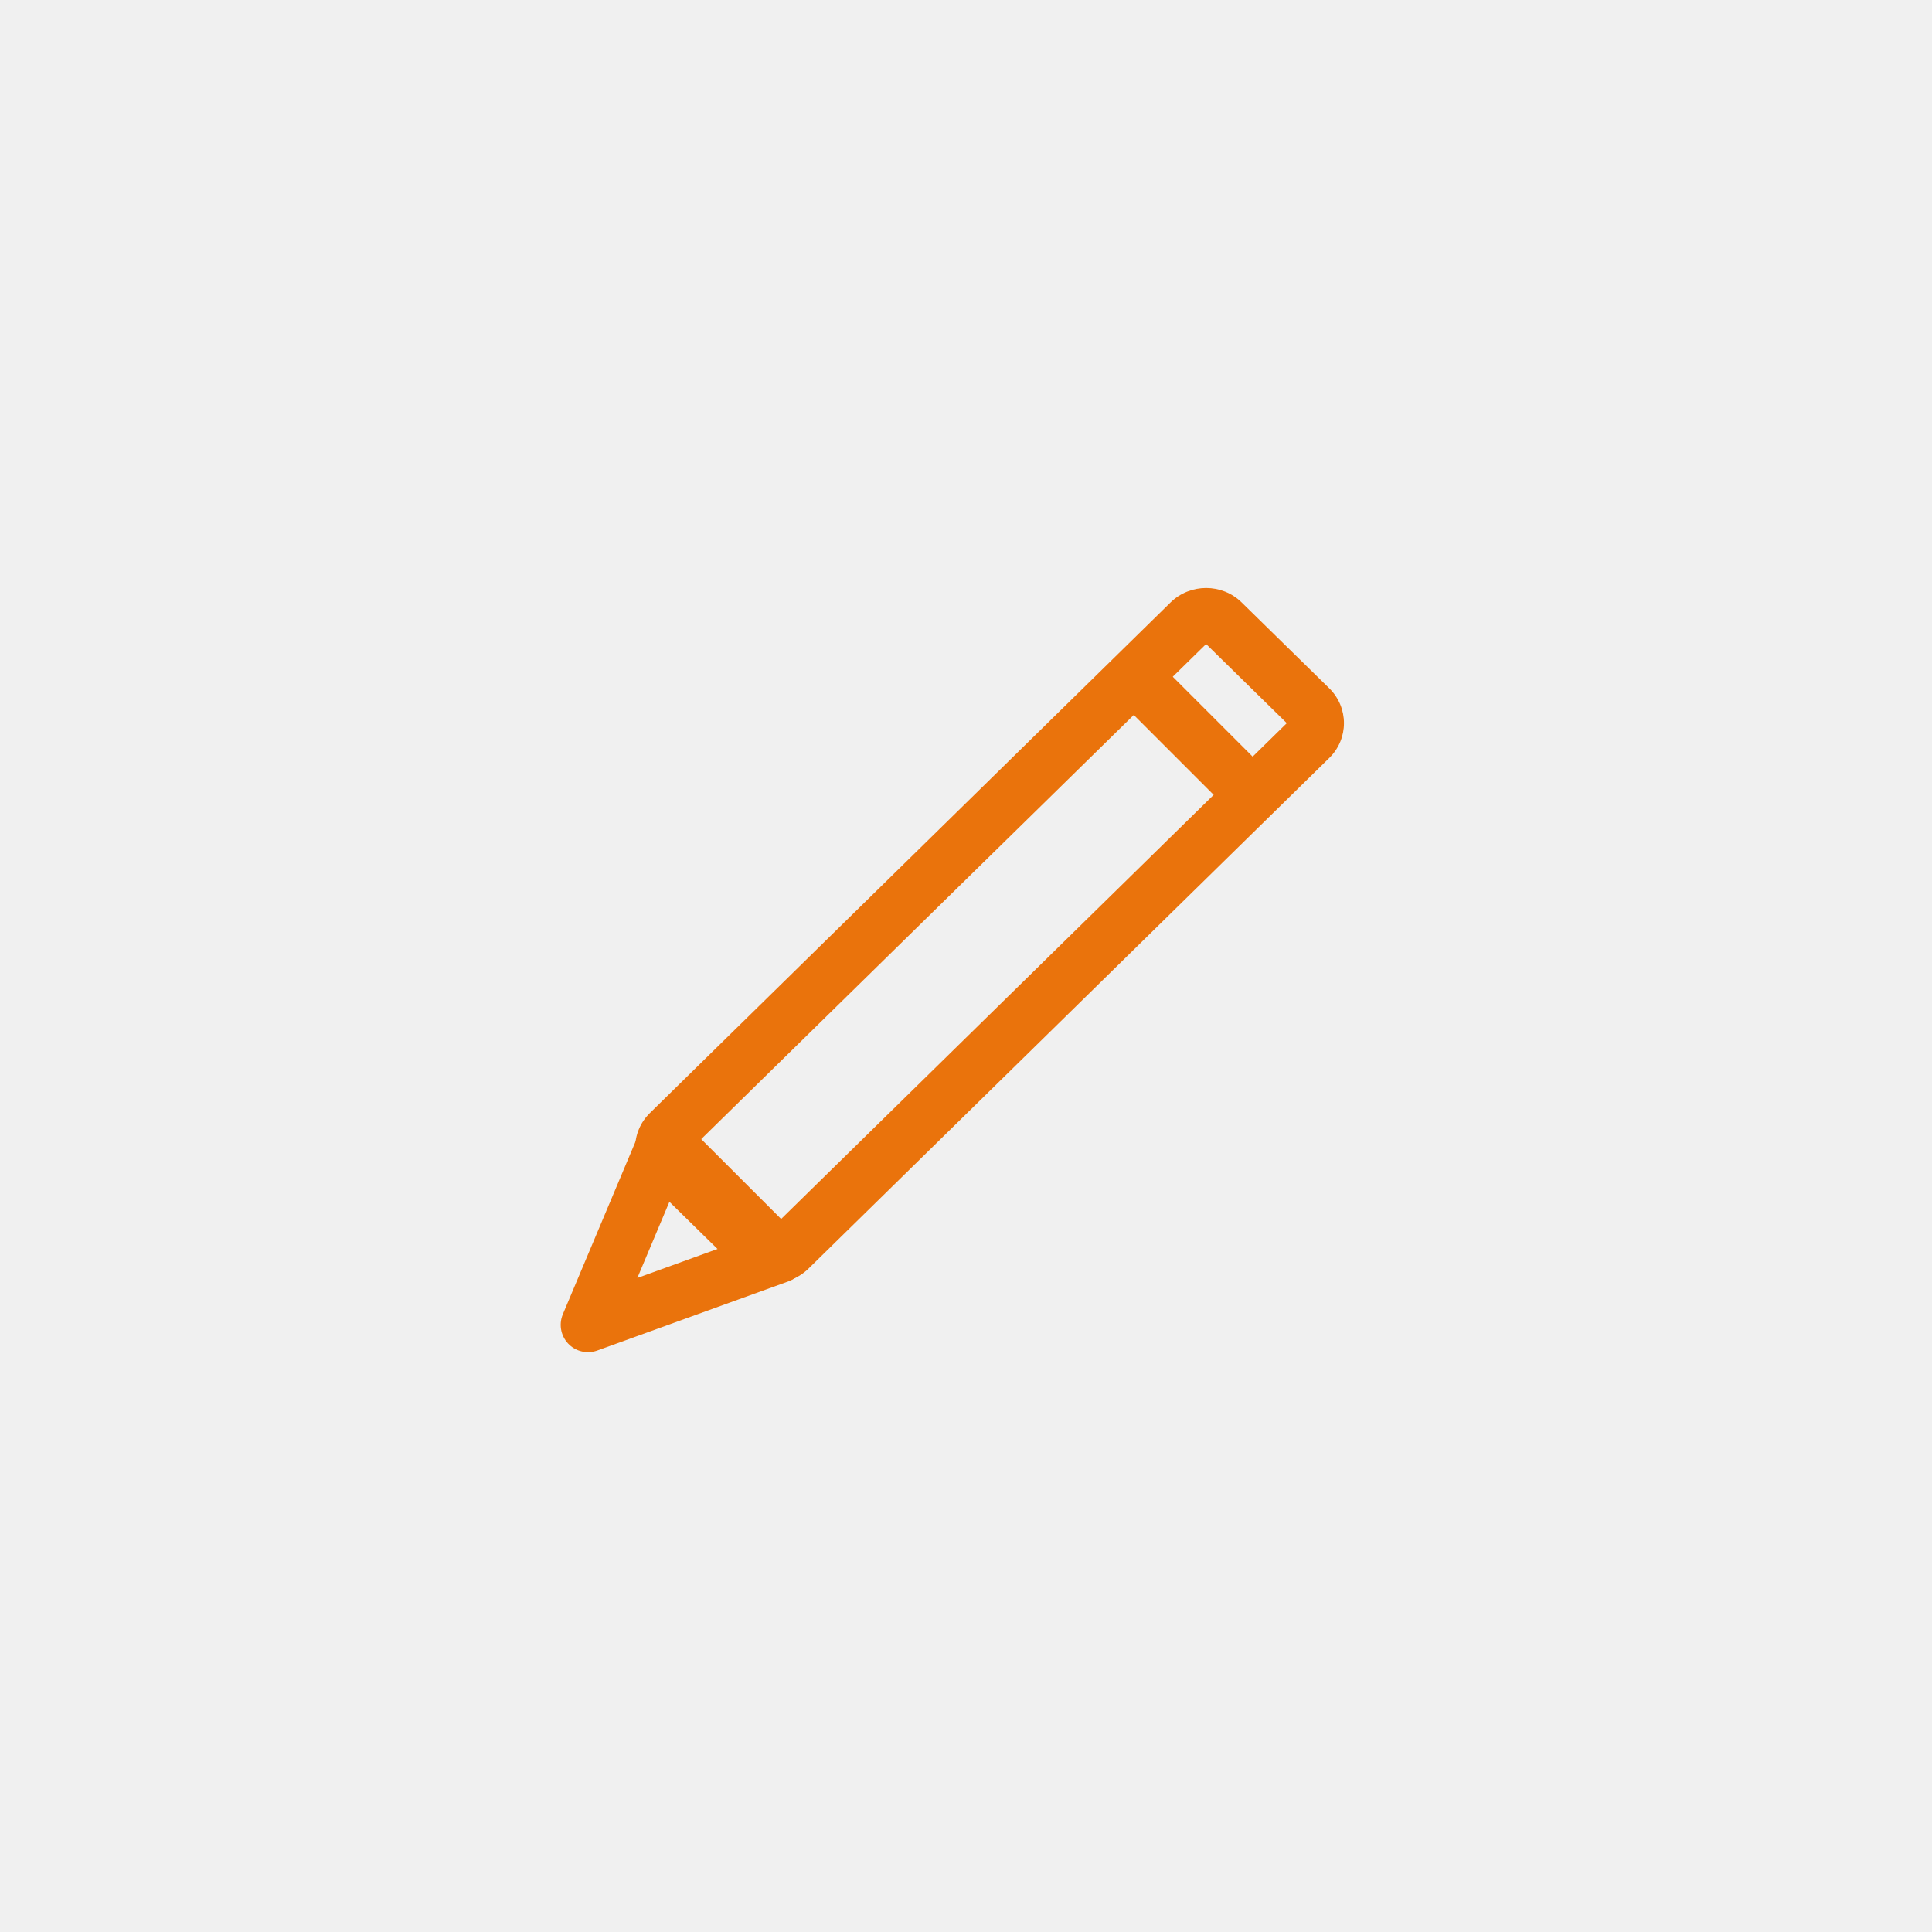
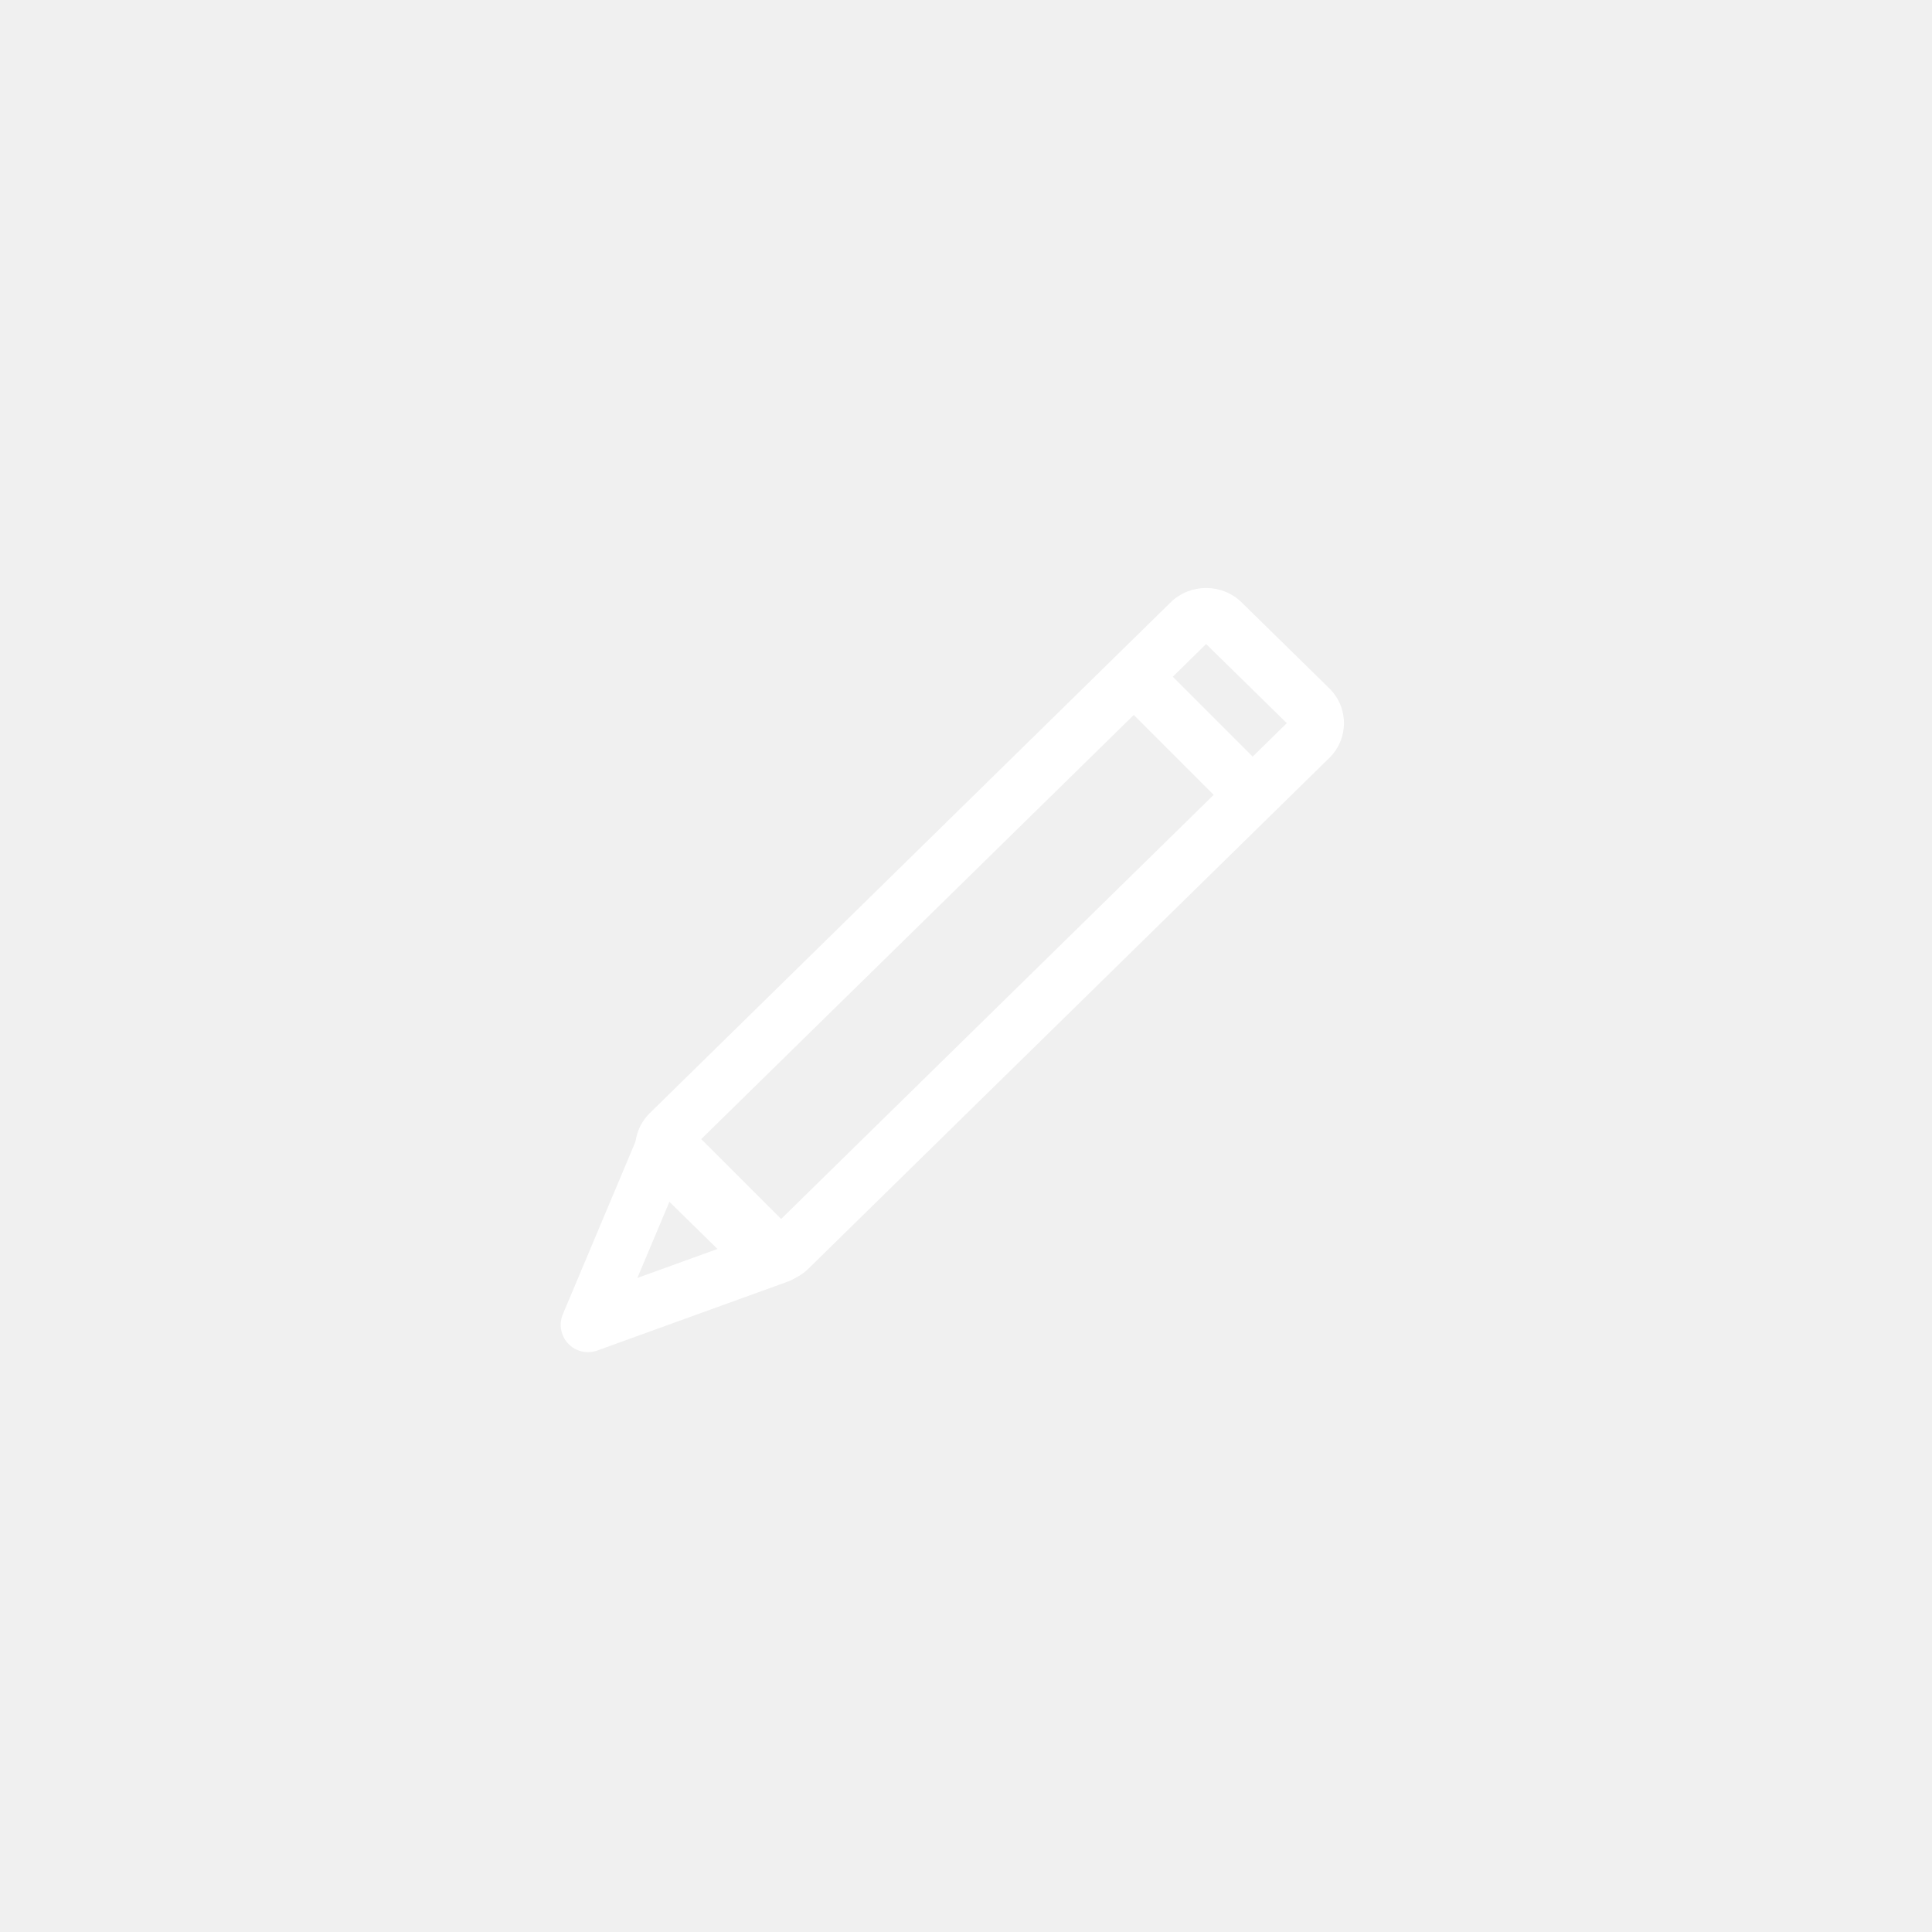
<svg xmlns="http://www.w3.org/2000/svg" width="46" height="46" viewBox="0 0 46 46">
-   <g id="グループ_325" data-name="グループ 325" transform="translate(-324)">
-     <circle id="楕円形_12" data-name="楕円形 12" cx="23" cy="23" r="23" transform="translate(324)" fill="none" />
-     <g id="アートワーク_34" data-name="アートワーク 34" transform="translate(347 22.772)">
-       <g id="グループ_479" data-name="グループ 479" transform="translate(-9 -8.772)">
-         <g id="パス_362" data-name="パス 362" transform="translate(-34.353 0)" fill="none" stroke-linecap="round" stroke-linejoin="round">
+   <g id="グループ_325" data-name="グループ 325" transform="translate(-330)">
+     <g id="アートワーク_29" data-name="アートワーク 29" transform="translate(353 22.772)">
+       <g id="グループ_374" data-name="グループ 374" transform="translate(-9 -8.772)">
+         <g id="パス_268" data-name="パス 268" transform="translate(-34.353 0)" fill="none" stroke-linecap="round" stroke-linejoin="round">
          <path d="M37.912,16.2l-2.086-2.045a1.157,1.157,0,0,1,0-1.659L48.224.343a1.213,1.213,0,0,1,1.692,0L52,2.388a1.157,1.157,0,0,1,0,1.659L39.6,16.2A1.213,1.213,0,0,1,37.912,16.2Z" stroke="none" />
-           <path d="M 38.758 15.213 L 50.991 3.218 L 49.07 1.334 L 36.837 13.329 L 38.758 15.213 M 38.758 16.548 C 38.452 16.548 38.146 16.433 37.912 16.204 L 35.827 14.159 C 35.359 13.701 35.359 12.958 35.827 12.5 L 48.224 0.343 C 48.692 -0.115 49.449 -0.115 49.916 0.343 L 52.002 2.388 C 52.469 2.847 52.469 3.589 52.002 4.047 L 39.604 16.204 C 39.371 16.433 39.065 16.548 38.758 16.548 Z" stroke="none" fill="#ea730c" />
+           <path d="M 38.758 15.213 L 50.991 3.218 L 49.07 1.334 L 36.837 13.329 L 38.758 15.213 M 38.758 16.548 C 38.452 16.548 38.146 16.433 37.912 16.204 L 35.827 14.159 C 35.359 13.701 35.359 12.958 35.827 12.5 L 48.224 0.343 C 48.692 -0.115 49.449 -0.115 49.916 0.343 L 52.002 2.388 C 52.469 2.847 52.469 3.589 52.002 4.047 L 39.604 16.204 C 39.371 16.433 39.065 16.548 38.758 16.548 Z" stroke="none" fill="#fff" />
        </g>
-         <line id="線_855" data-name="線 855" x2="2.316" y2="2.316" transform="translate(13.047 2.156)" fill="none" stroke="#ea730c" stroke-linecap="round" stroke-linejoin="round" stroke-width="1.3" />
-         <path id="パス_363" data-name="パス 363" d="M13,268.011l4.553-1.647-2.717-2.716Z" transform="translate(-13 -250.467)" fill="none" stroke="#ea730c" stroke-linecap="round" stroke-linejoin="round" stroke-width="1.3" />
+         <line id="線_712" data-name="線 712" x2="2.316" y2="2.316" transform="translate(13.047 2.156)" fill="none" stroke="#fff" stroke-linecap="round" stroke-linejoin="round" stroke-width="1.3" />
+         <path id="パス_269" data-name="パス 269" d="M13,268.011l4.553-1.647-2.717-2.716Z" transform="translate(-13 -250.467)" fill="none" stroke="#fff" stroke-linecap="round" stroke-linejoin="round" stroke-width="1.3" />
      </g>
    </g>
+     <circle id="楕円形_12" data-name="楕円形 12" cx="23" cy="23" r="23" transform="translate(330)" fill="none" />
  </g>
</svg>
